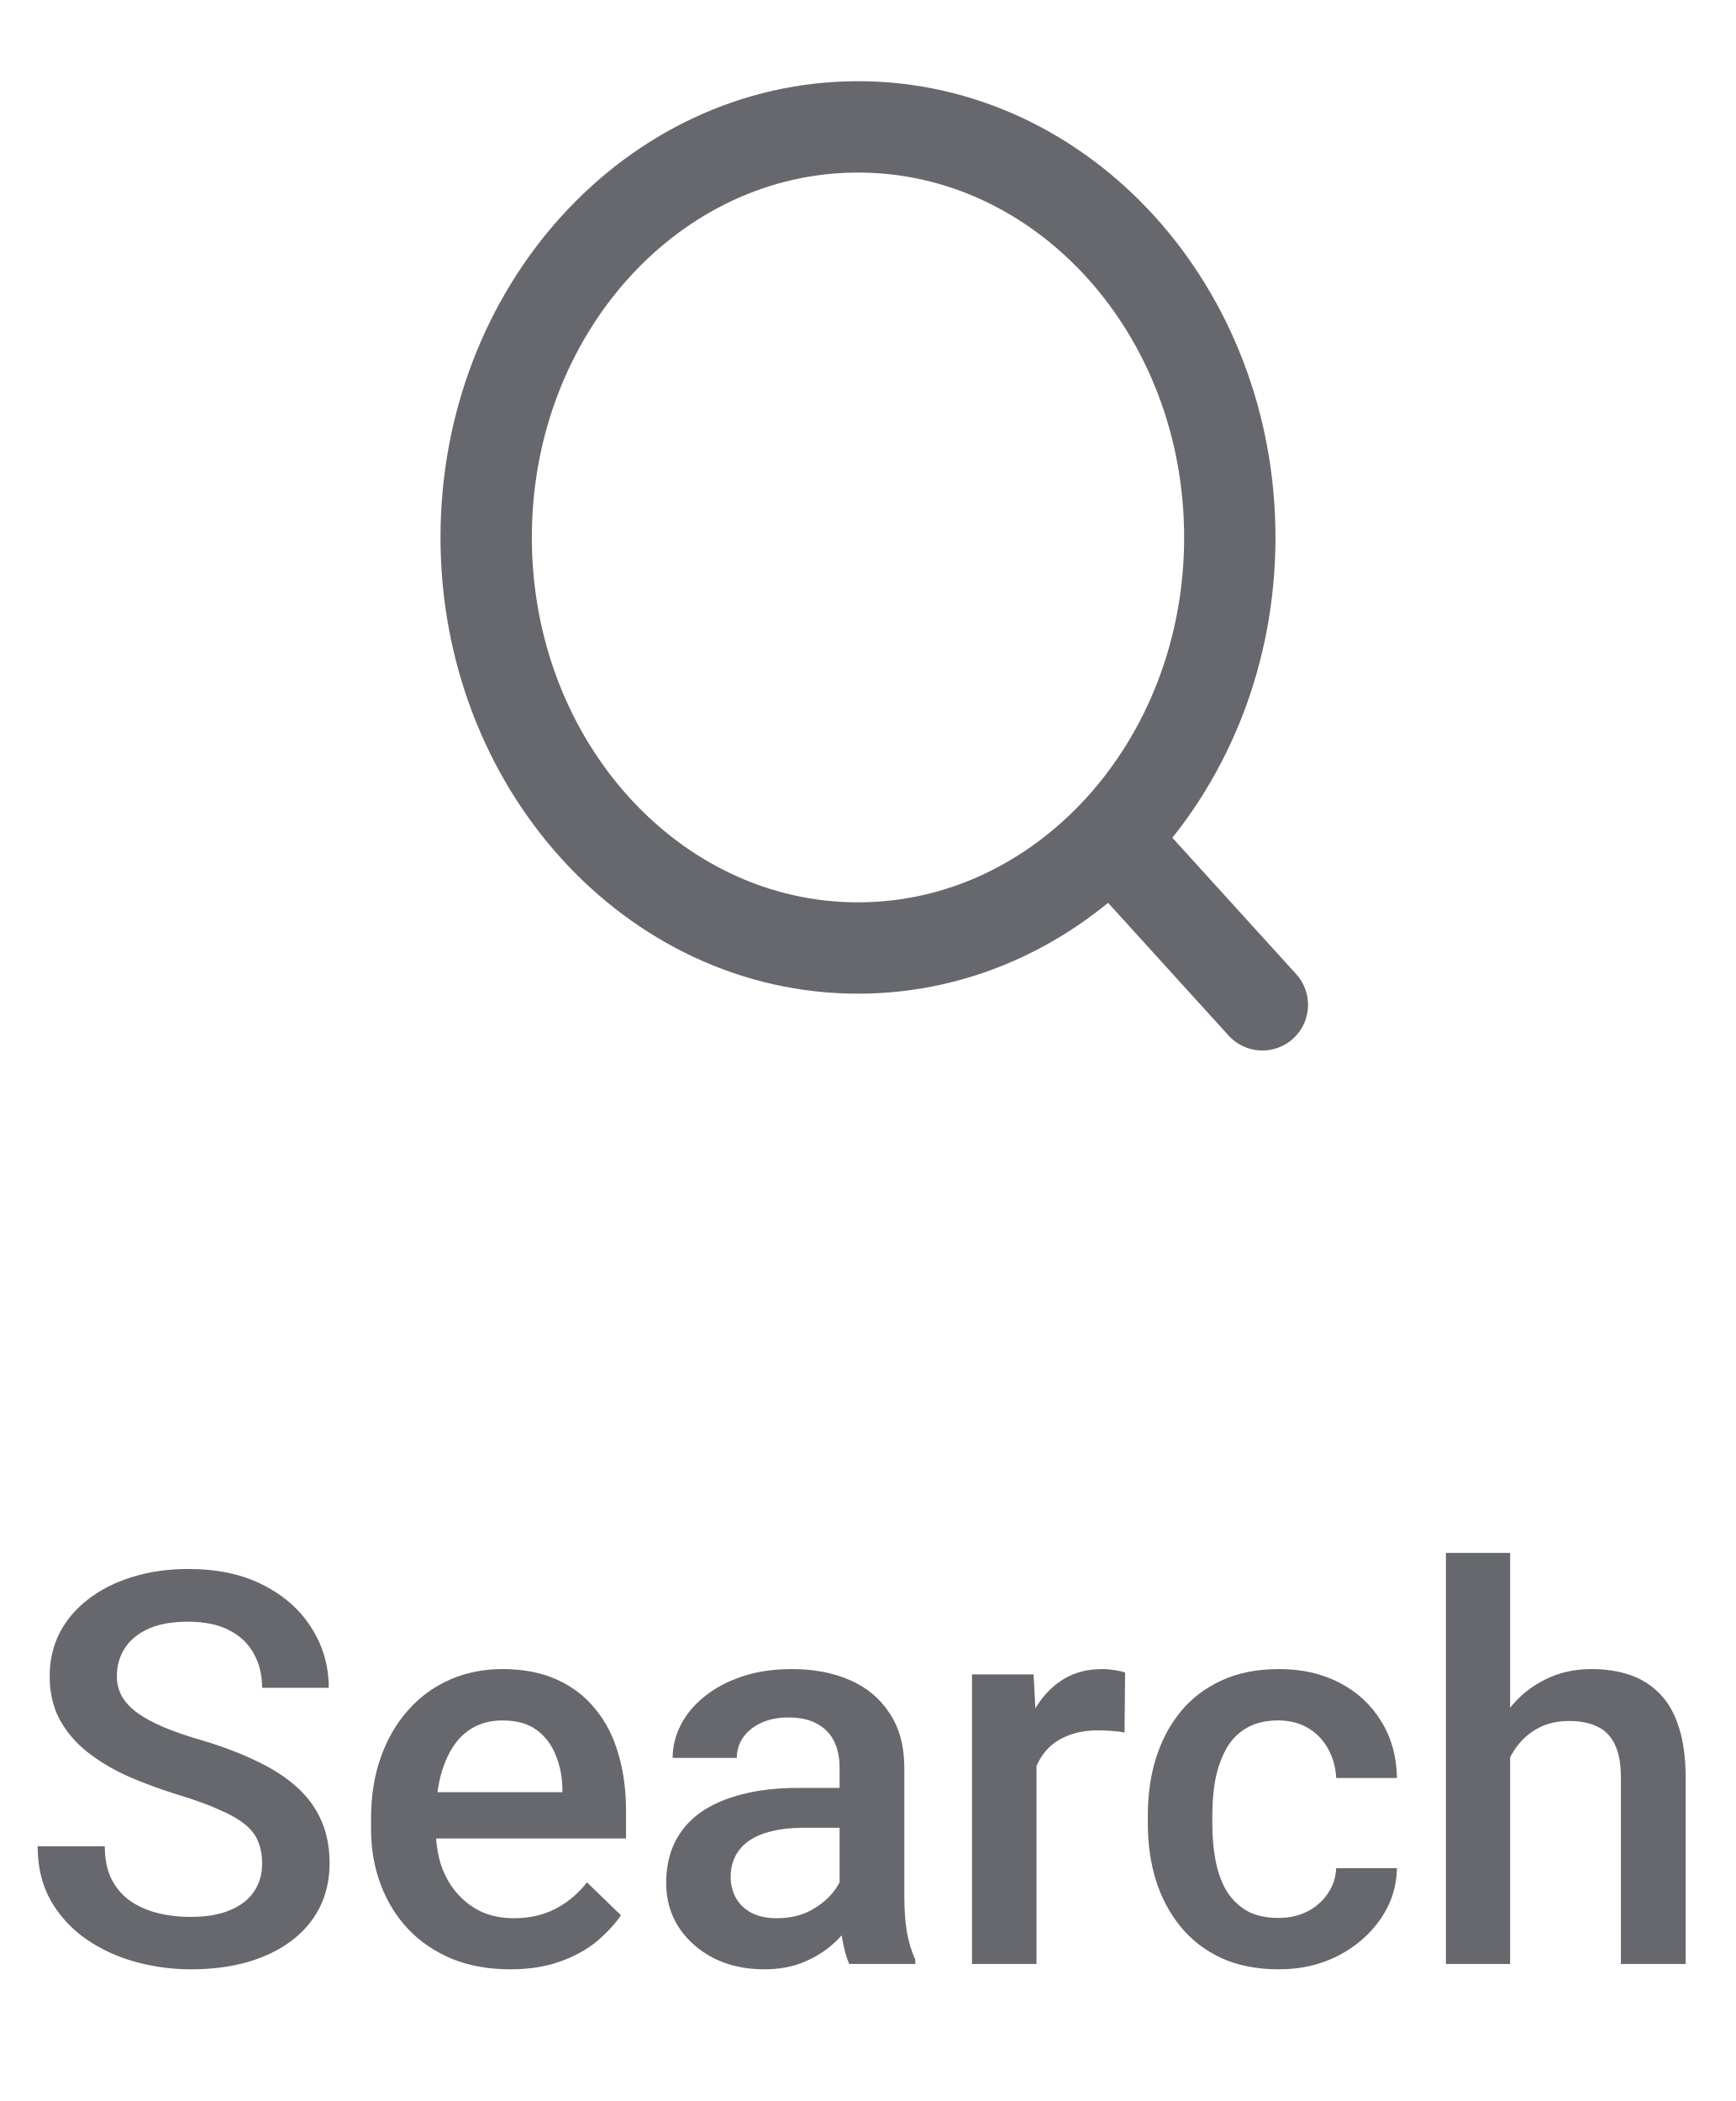
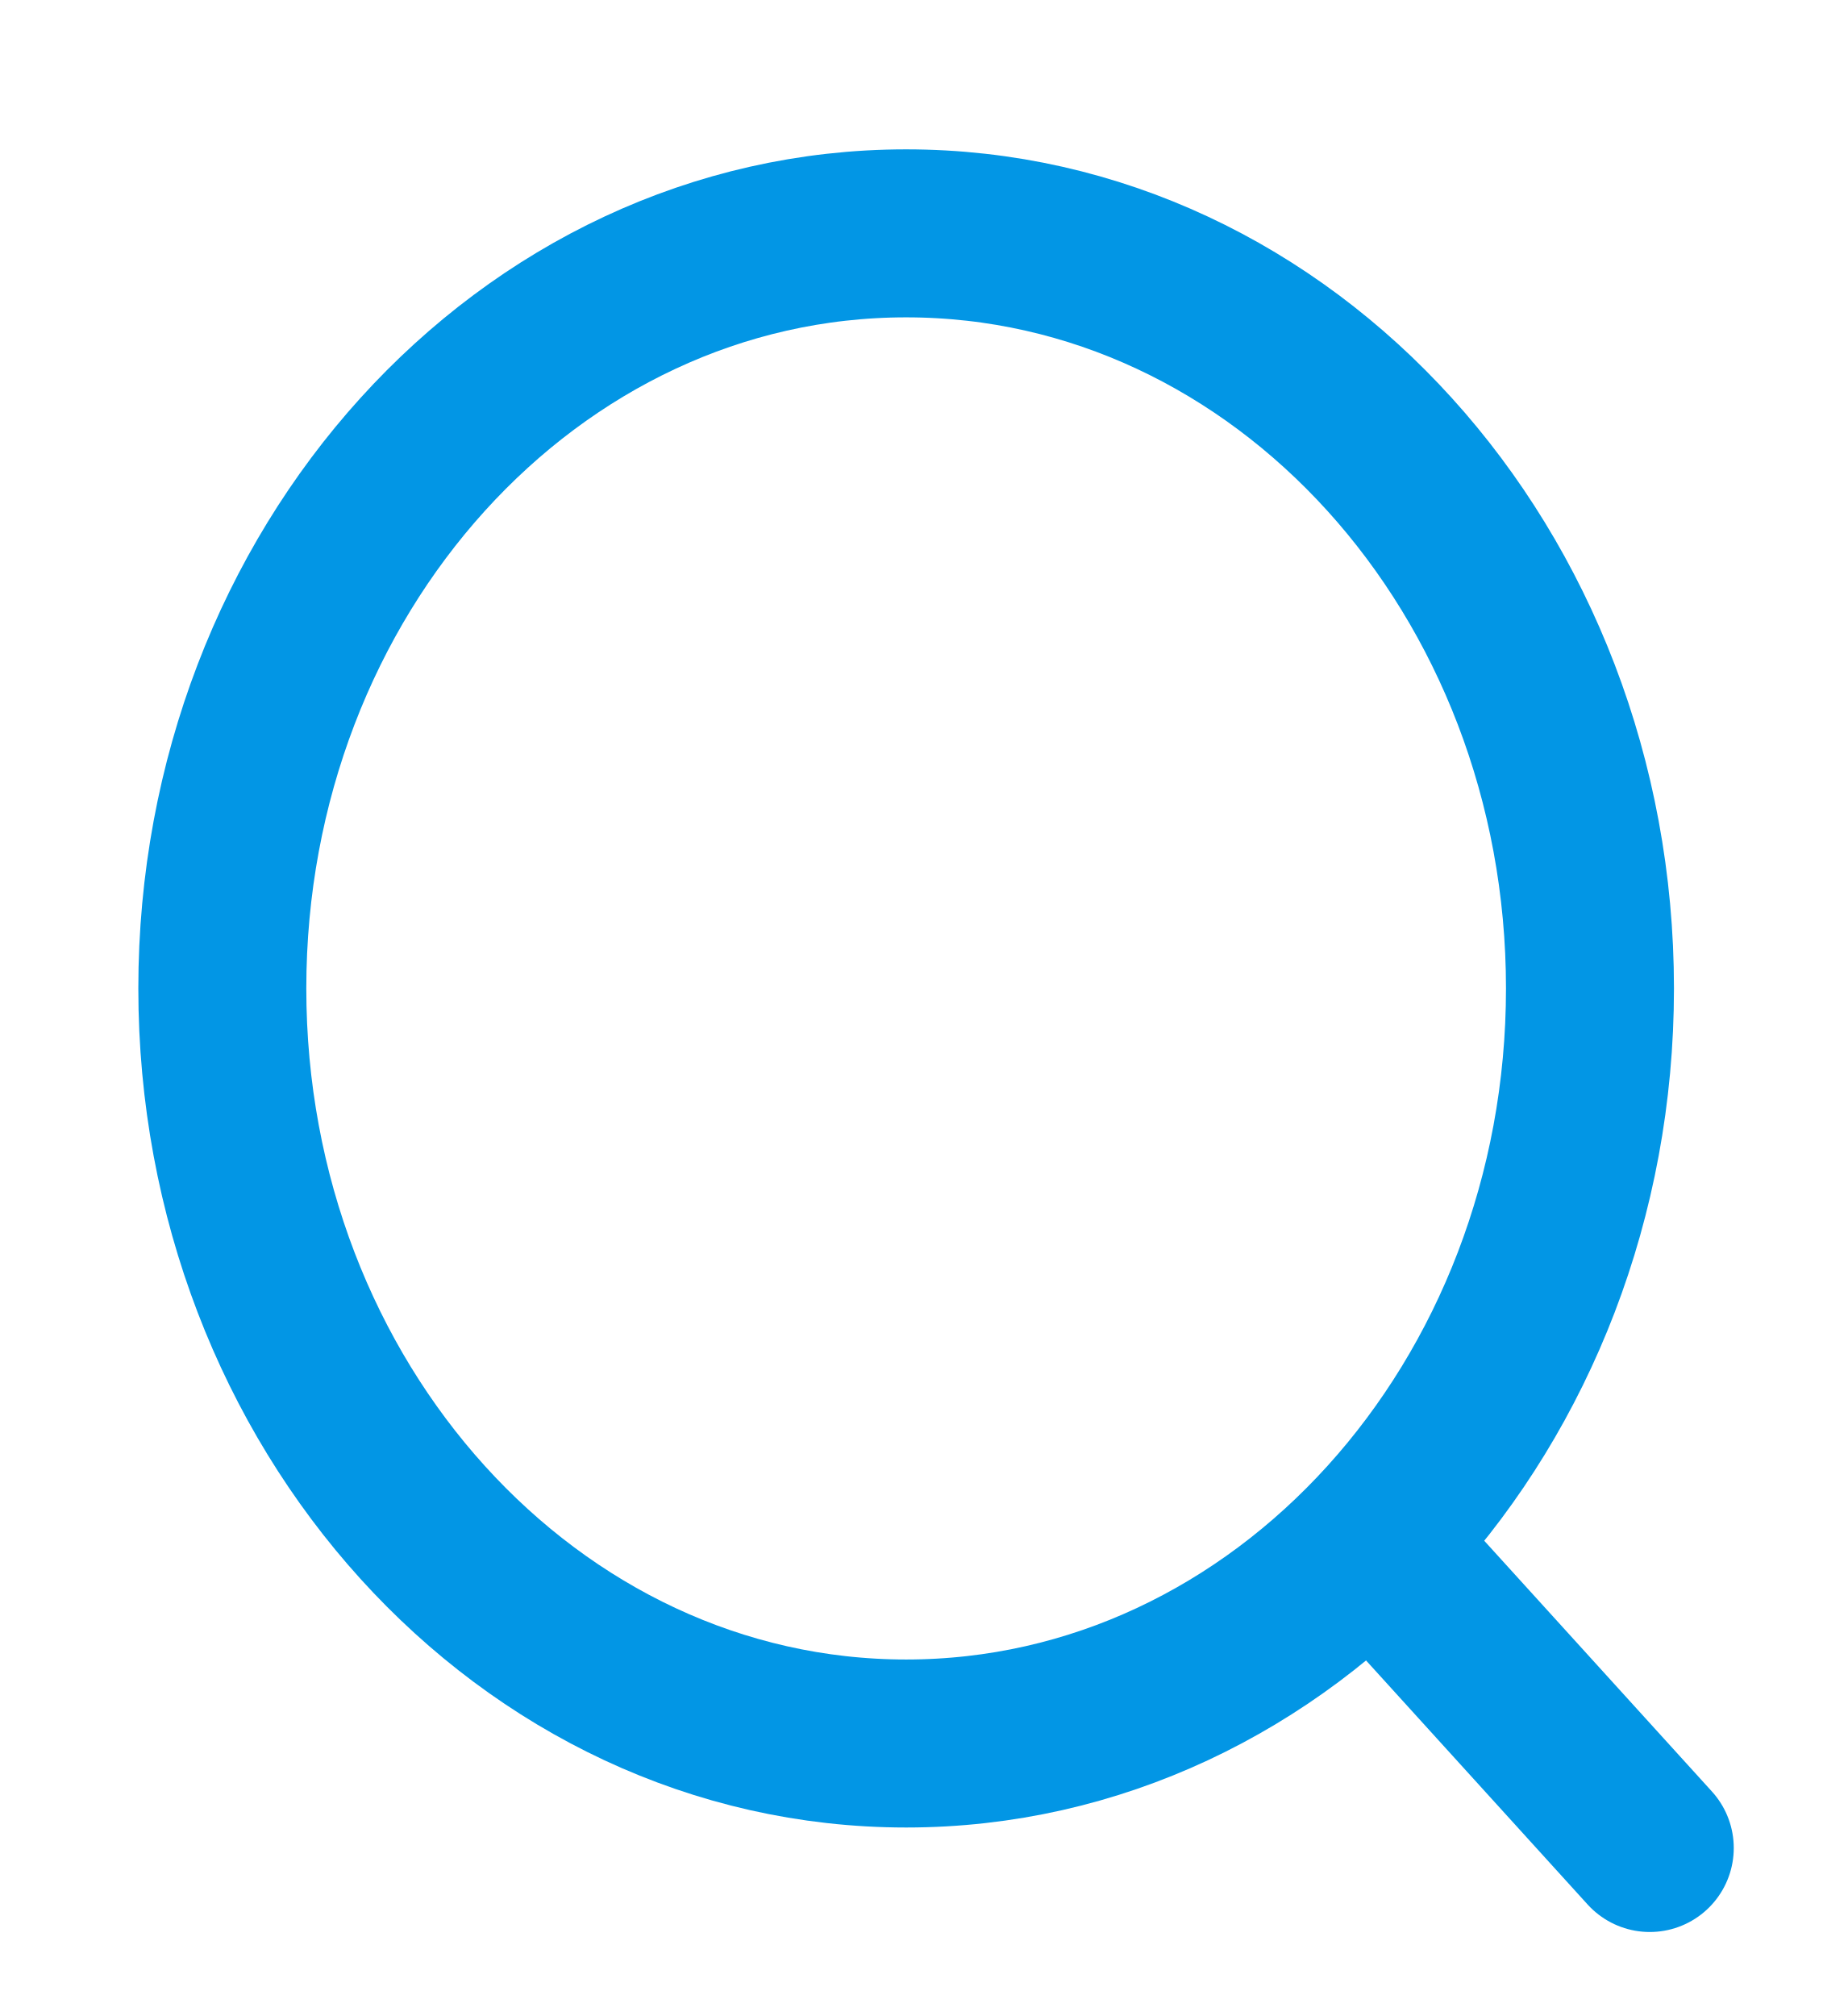
- <svg xmlns="http://www.w3.org/2000/svg" width="38" height="46" viewBox="0 0 38 46" fill="none">
-   <ellipse cx="18.788" cy="11.767" rx="8.142" ry="8.989" stroke="#67686D" stroke-width="2" stroke-linecap="round" stroke-linejoin="round" />
-   <path d="M24.451 18.485L27.643 22" stroke="#67686D" stroke-width="2" stroke-linecap="round" stroke-linejoin="round" />
-   <path d="M5.74 40.803C5.74 40.627 5.713 40.471 5.658 40.334C5.607 40.197 5.516 40.072 5.383 39.959C5.25 39.846 5.062 39.736 4.82 39.631C4.582 39.522 4.277 39.41 3.906 39.297C3.5 39.172 3.125 39.033 2.781 38.881C2.441 38.725 2.145 38.545 1.891 38.342C1.637 38.135 1.439 37.898 1.299 37.633C1.158 37.363 1.088 37.053 1.088 36.701C1.088 36.353 1.16 36.037 1.305 35.752C1.453 35.467 1.662 35.221 1.932 35.014C2.205 34.803 2.527 34.641 2.898 34.527C3.27 34.41 3.68 34.352 4.129 34.352C4.762 34.352 5.307 34.469 5.764 34.703C6.225 34.938 6.578 35.252 6.824 35.647C7.074 36.041 7.199 36.477 7.199 36.953H5.74C5.74 36.672 5.68 36.424 5.559 36.209C5.441 35.99 5.262 35.818 5.02 35.693C4.781 35.568 4.479 35.506 4.111 35.506C3.764 35.506 3.475 35.559 3.244 35.664C3.014 35.77 2.842 35.912 2.729 36.092C2.615 36.272 2.559 36.475 2.559 36.701C2.559 36.861 2.596 37.008 2.67 37.141C2.744 37.27 2.857 37.391 3.01 37.504C3.162 37.613 3.354 37.717 3.584 37.815C3.814 37.912 4.086 38.006 4.398 38.096C4.871 38.236 5.283 38.393 5.635 38.565C5.986 38.732 6.279 38.924 6.514 39.139C6.748 39.353 6.924 39.598 7.041 39.871C7.158 40.141 7.217 40.447 7.217 40.791C7.217 41.15 7.145 41.475 7 41.764C6.855 42.049 6.648 42.293 6.379 42.496C6.113 42.695 5.793 42.85 5.418 42.959C5.047 43.065 4.633 43.117 4.176 43.117C3.766 43.117 3.361 43.062 2.963 42.953C2.568 42.844 2.209 42.678 1.885 42.455C1.561 42.228 1.303 41.947 1.111 41.611C0.92 41.272 0.824 40.875 0.824 40.422H2.295C2.295 40.699 2.342 40.935 2.436 41.131C2.533 41.326 2.668 41.486 2.84 41.611C3.012 41.732 3.211 41.822 3.438 41.881C3.668 41.94 3.914 41.969 4.176 41.969C4.52 41.969 4.807 41.92 5.037 41.822C5.271 41.725 5.447 41.588 5.564 41.412C5.682 41.236 5.74 41.033 5.74 40.803ZM11.172 43.117C10.703 43.117 10.279 43.041 9.9 42.889C9.525 42.732 9.205 42.516 8.939 42.238C8.678 41.961 8.477 41.635 8.336 41.26C8.195 40.885 8.125 40.48 8.125 40.047V39.812C8.125 39.316 8.197 38.867 8.342 38.465C8.486 38.062 8.688 37.719 8.945 37.434C9.203 37.145 9.508 36.924 9.859 36.772C10.211 36.619 10.592 36.543 11.002 36.543C11.455 36.543 11.852 36.619 12.191 36.772C12.531 36.924 12.812 37.139 13.035 37.416C13.262 37.69 13.43 38.016 13.539 38.395C13.652 38.773 13.709 39.191 13.709 39.648V40.252H8.811V39.238H12.315V39.127C12.307 38.873 12.256 38.635 12.162 38.412C12.072 38.19 11.934 38.01 11.746 37.873C11.559 37.736 11.309 37.668 10.996 37.668C10.762 37.668 10.553 37.719 10.369 37.82C10.19 37.918 10.039 38.06 9.918 38.248C9.797 38.435 9.703 38.662 9.637 38.928C9.574 39.19 9.543 39.484 9.543 39.812V40.047C9.543 40.324 9.58 40.582 9.654 40.82C9.732 41.055 9.846 41.26 9.994 41.435C10.143 41.611 10.322 41.75 10.533 41.852C10.744 41.949 10.984 41.998 11.254 41.998C11.594 41.998 11.896 41.93 12.162 41.793C12.428 41.656 12.658 41.463 12.854 41.213L13.598 41.934C13.461 42.133 13.283 42.324 13.065 42.508C12.846 42.688 12.578 42.834 12.262 42.947C11.949 43.06 11.586 43.117 11.172 43.117ZM18.385 41.728V38.705C18.385 38.478 18.344 38.283 18.262 38.119C18.18 37.955 18.055 37.828 17.887 37.738C17.723 37.648 17.516 37.603 17.266 37.603C17.035 37.603 16.836 37.643 16.668 37.721C16.5 37.799 16.369 37.904 16.275 38.037C16.182 38.17 16.135 38.32 16.135 38.488H14.729C14.729 38.238 14.789 37.996 14.91 37.762C15.031 37.527 15.207 37.318 15.438 37.135C15.668 36.951 15.943 36.807 16.264 36.701C16.584 36.596 16.943 36.543 17.342 36.543C17.818 36.543 18.24 36.623 18.607 36.783C18.979 36.943 19.27 37.185 19.48 37.51C19.695 37.83 19.803 38.232 19.803 38.717V41.535C19.803 41.824 19.822 42.084 19.861 42.315C19.904 42.541 19.965 42.738 20.043 42.906V43H18.596C18.529 42.848 18.477 42.654 18.438 42.42C18.402 42.182 18.385 41.951 18.385 41.728ZM18.59 39.145L18.602 40.018H17.588C17.326 40.018 17.096 40.043 16.896 40.094C16.697 40.141 16.531 40.211 16.398 40.305C16.266 40.398 16.166 40.512 16.1 40.645C16.033 40.777 16 40.928 16 41.096C16 41.264 16.039 41.418 16.117 41.559C16.195 41.695 16.309 41.803 16.457 41.881C16.609 41.959 16.793 41.998 17.008 41.998C17.297 41.998 17.549 41.94 17.764 41.822C17.982 41.701 18.154 41.555 18.279 41.383C18.404 41.207 18.471 41.041 18.479 40.885L18.936 41.512C18.889 41.672 18.809 41.844 18.695 42.027C18.582 42.211 18.434 42.387 18.25 42.555C18.07 42.719 17.854 42.853 17.6 42.959C17.35 43.065 17.061 43.117 16.732 43.117C16.318 43.117 15.949 43.035 15.625 42.871C15.301 42.703 15.047 42.478 14.863 42.197C14.68 41.912 14.588 41.59 14.588 41.23C14.588 40.895 14.65 40.598 14.775 40.34C14.904 40.078 15.092 39.859 15.338 39.684C15.588 39.508 15.893 39.375 16.252 39.285C16.611 39.191 17.021 39.145 17.482 39.145H18.59ZM22.697 37.867V43H21.285V36.66H22.633L22.697 37.867ZM24.637 36.619L24.625 37.932C24.539 37.916 24.445 37.904 24.344 37.897C24.246 37.889 24.148 37.885 24.051 37.885C23.809 37.885 23.596 37.92 23.412 37.99C23.229 38.057 23.074 38.154 22.949 38.283C22.828 38.408 22.734 38.56 22.668 38.74C22.602 38.92 22.562 39.121 22.551 39.344L22.229 39.367C22.229 38.969 22.268 38.6 22.346 38.26C22.424 37.92 22.541 37.621 22.697 37.363C22.857 37.105 23.057 36.904 23.295 36.76C23.537 36.615 23.816 36.543 24.133 36.543C24.219 36.543 24.311 36.551 24.408 36.566C24.51 36.582 24.586 36.6 24.637 36.619ZM27.994 41.992C28.225 41.992 28.432 41.947 28.615 41.857C28.803 41.764 28.953 41.635 29.066 41.471C29.184 41.307 29.248 41.117 29.26 40.902H30.59C30.582 41.312 30.461 41.685 30.227 42.022C29.992 42.357 29.682 42.625 29.295 42.824C28.908 43.02 28.48 43.117 28.012 43.117C27.527 43.117 27.105 43.035 26.746 42.871C26.387 42.703 26.088 42.473 25.85 42.18C25.611 41.887 25.432 41.549 25.311 41.166C25.193 40.783 25.135 40.373 25.135 39.935V39.73C25.135 39.293 25.193 38.883 25.311 38.5C25.432 38.113 25.611 37.773 25.85 37.48C26.088 37.188 26.387 36.959 26.746 36.795C27.105 36.627 27.525 36.543 28.006 36.543C28.514 36.543 28.959 36.645 29.342 36.848C29.725 37.047 30.025 37.326 30.244 37.685C30.467 38.041 30.582 38.455 30.59 38.928H29.26C29.248 38.693 29.189 38.482 29.084 38.295C28.982 38.103 28.838 37.951 28.65 37.838C28.467 37.725 28.246 37.668 27.988 37.668C27.703 37.668 27.467 37.727 27.279 37.844C27.092 37.957 26.945 38.113 26.84 38.312C26.734 38.508 26.658 38.728 26.611 38.975C26.568 39.217 26.547 39.469 26.547 39.73V39.935C26.547 40.197 26.568 40.451 26.611 40.697C26.654 40.943 26.729 41.164 26.834 41.359C26.943 41.551 27.092 41.705 27.279 41.822C27.467 41.935 27.705 41.992 27.994 41.992ZM33.068 34V43H31.662V34H33.068ZM32.822 39.596L32.365 39.59C32.369 39.152 32.43 38.748 32.547 38.377C32.668 38.006 32.836 37.684 33.051 37.41C33.27 37.133 33.531 36.92 33.836 36.772C34.141 36.619 34.478 36.543 34.85 36.543C35.162 36.543 35.443 36.586 35.693 36.672C35.947 36.758 36.166 36.897 36.35 37.088C36.533 37.275 36.672 37.522 36.766 37.826C36.863 38.127 36.912 38.494 36.912 38.928V43H35.494V38.916C35.494 38.611 35.449 38.369 35.359 38.19C35.273 38.01 35.147 37.881 34.978 37.803C34.81 37.721 34.605 37.68 34.363 37.68C34.109 37.68 33.885 37.73 33.69 37.832C33.498 37.934 33.338 38.072 33.209 38.248C33.08 38.424 32.982 38.627 32.916 38.857C32.853 39.088 32.822 39.334 32.822 39.596Z" fill="#67686D" />
+ <svg xmlns="http://www.w3.org/2000/svg" width="22" height="24" viewBox="0 0 22 24" fill="none">
+   <ellipse cx="10.789" cy="11.767" rx="8.142" ry="8.989" stroke="#0296E5" stroke-width="2" stroke-linecap="round" stroke-linejoin="round" />
+   <path d="M16.451 18.485L19.643 22" stroke="#0296E5" stroke-width="2" stroke-linecap="round" stroke-linejoin="round" />
</svg>
